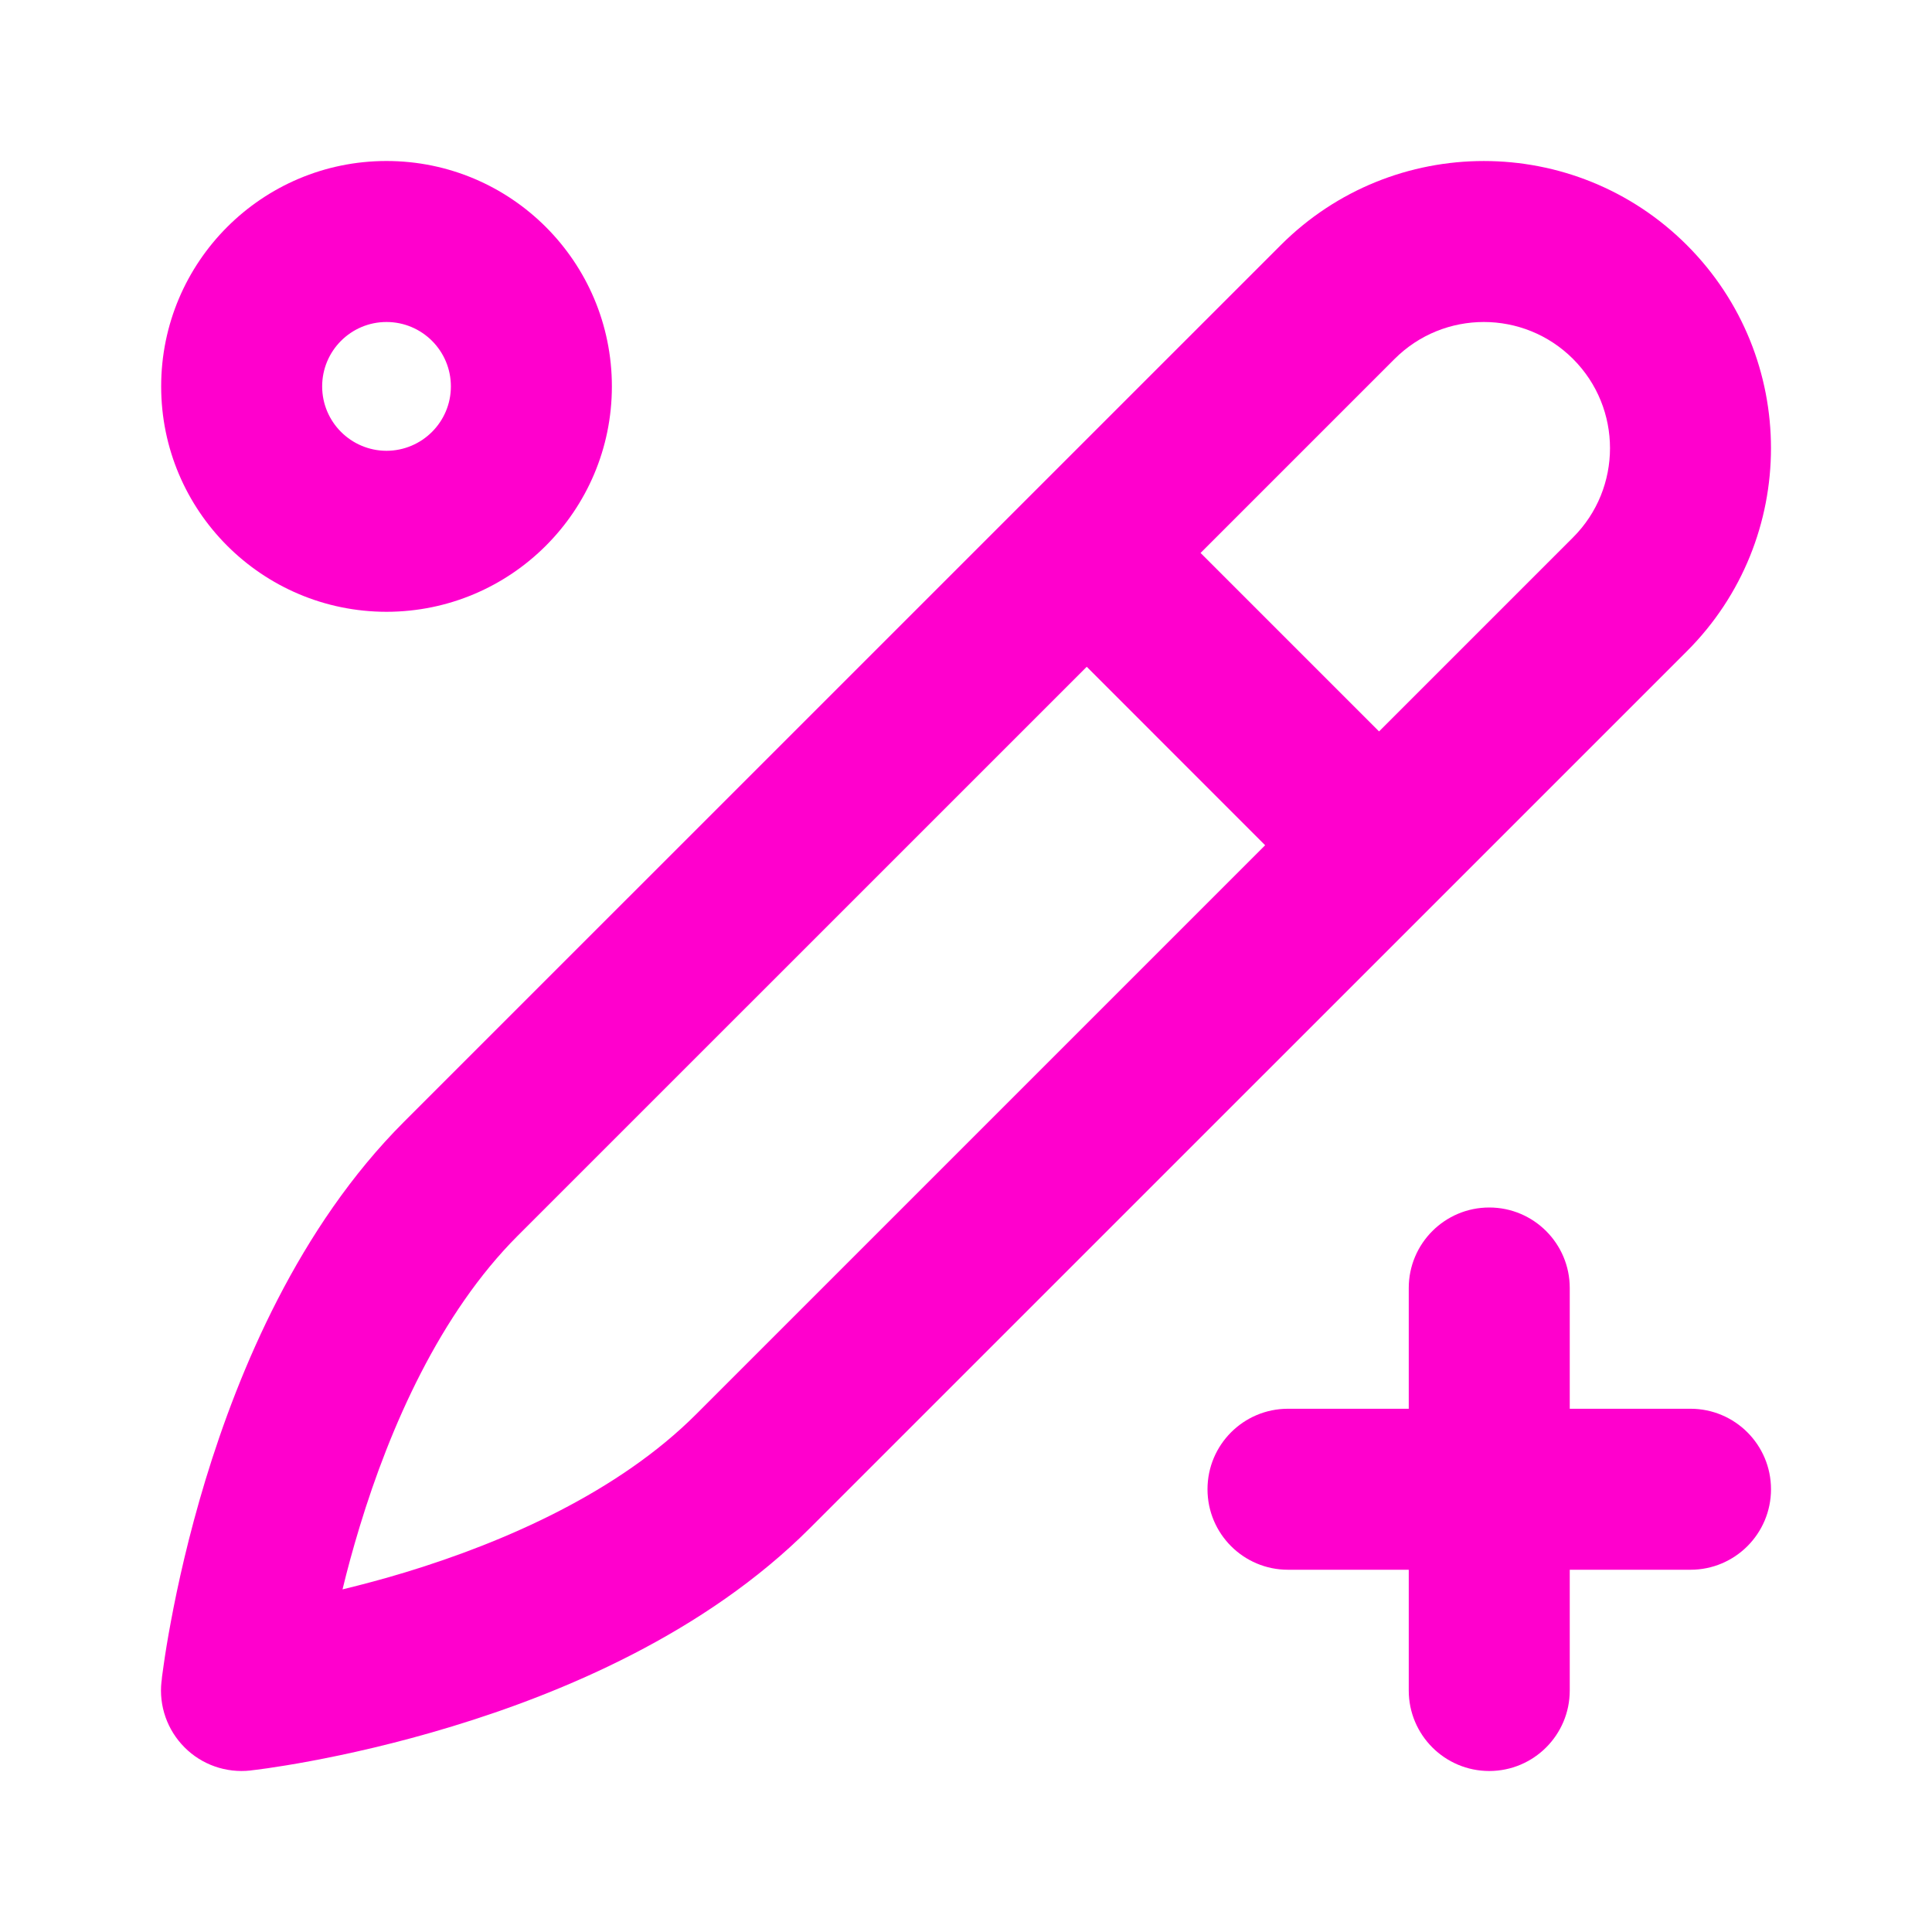
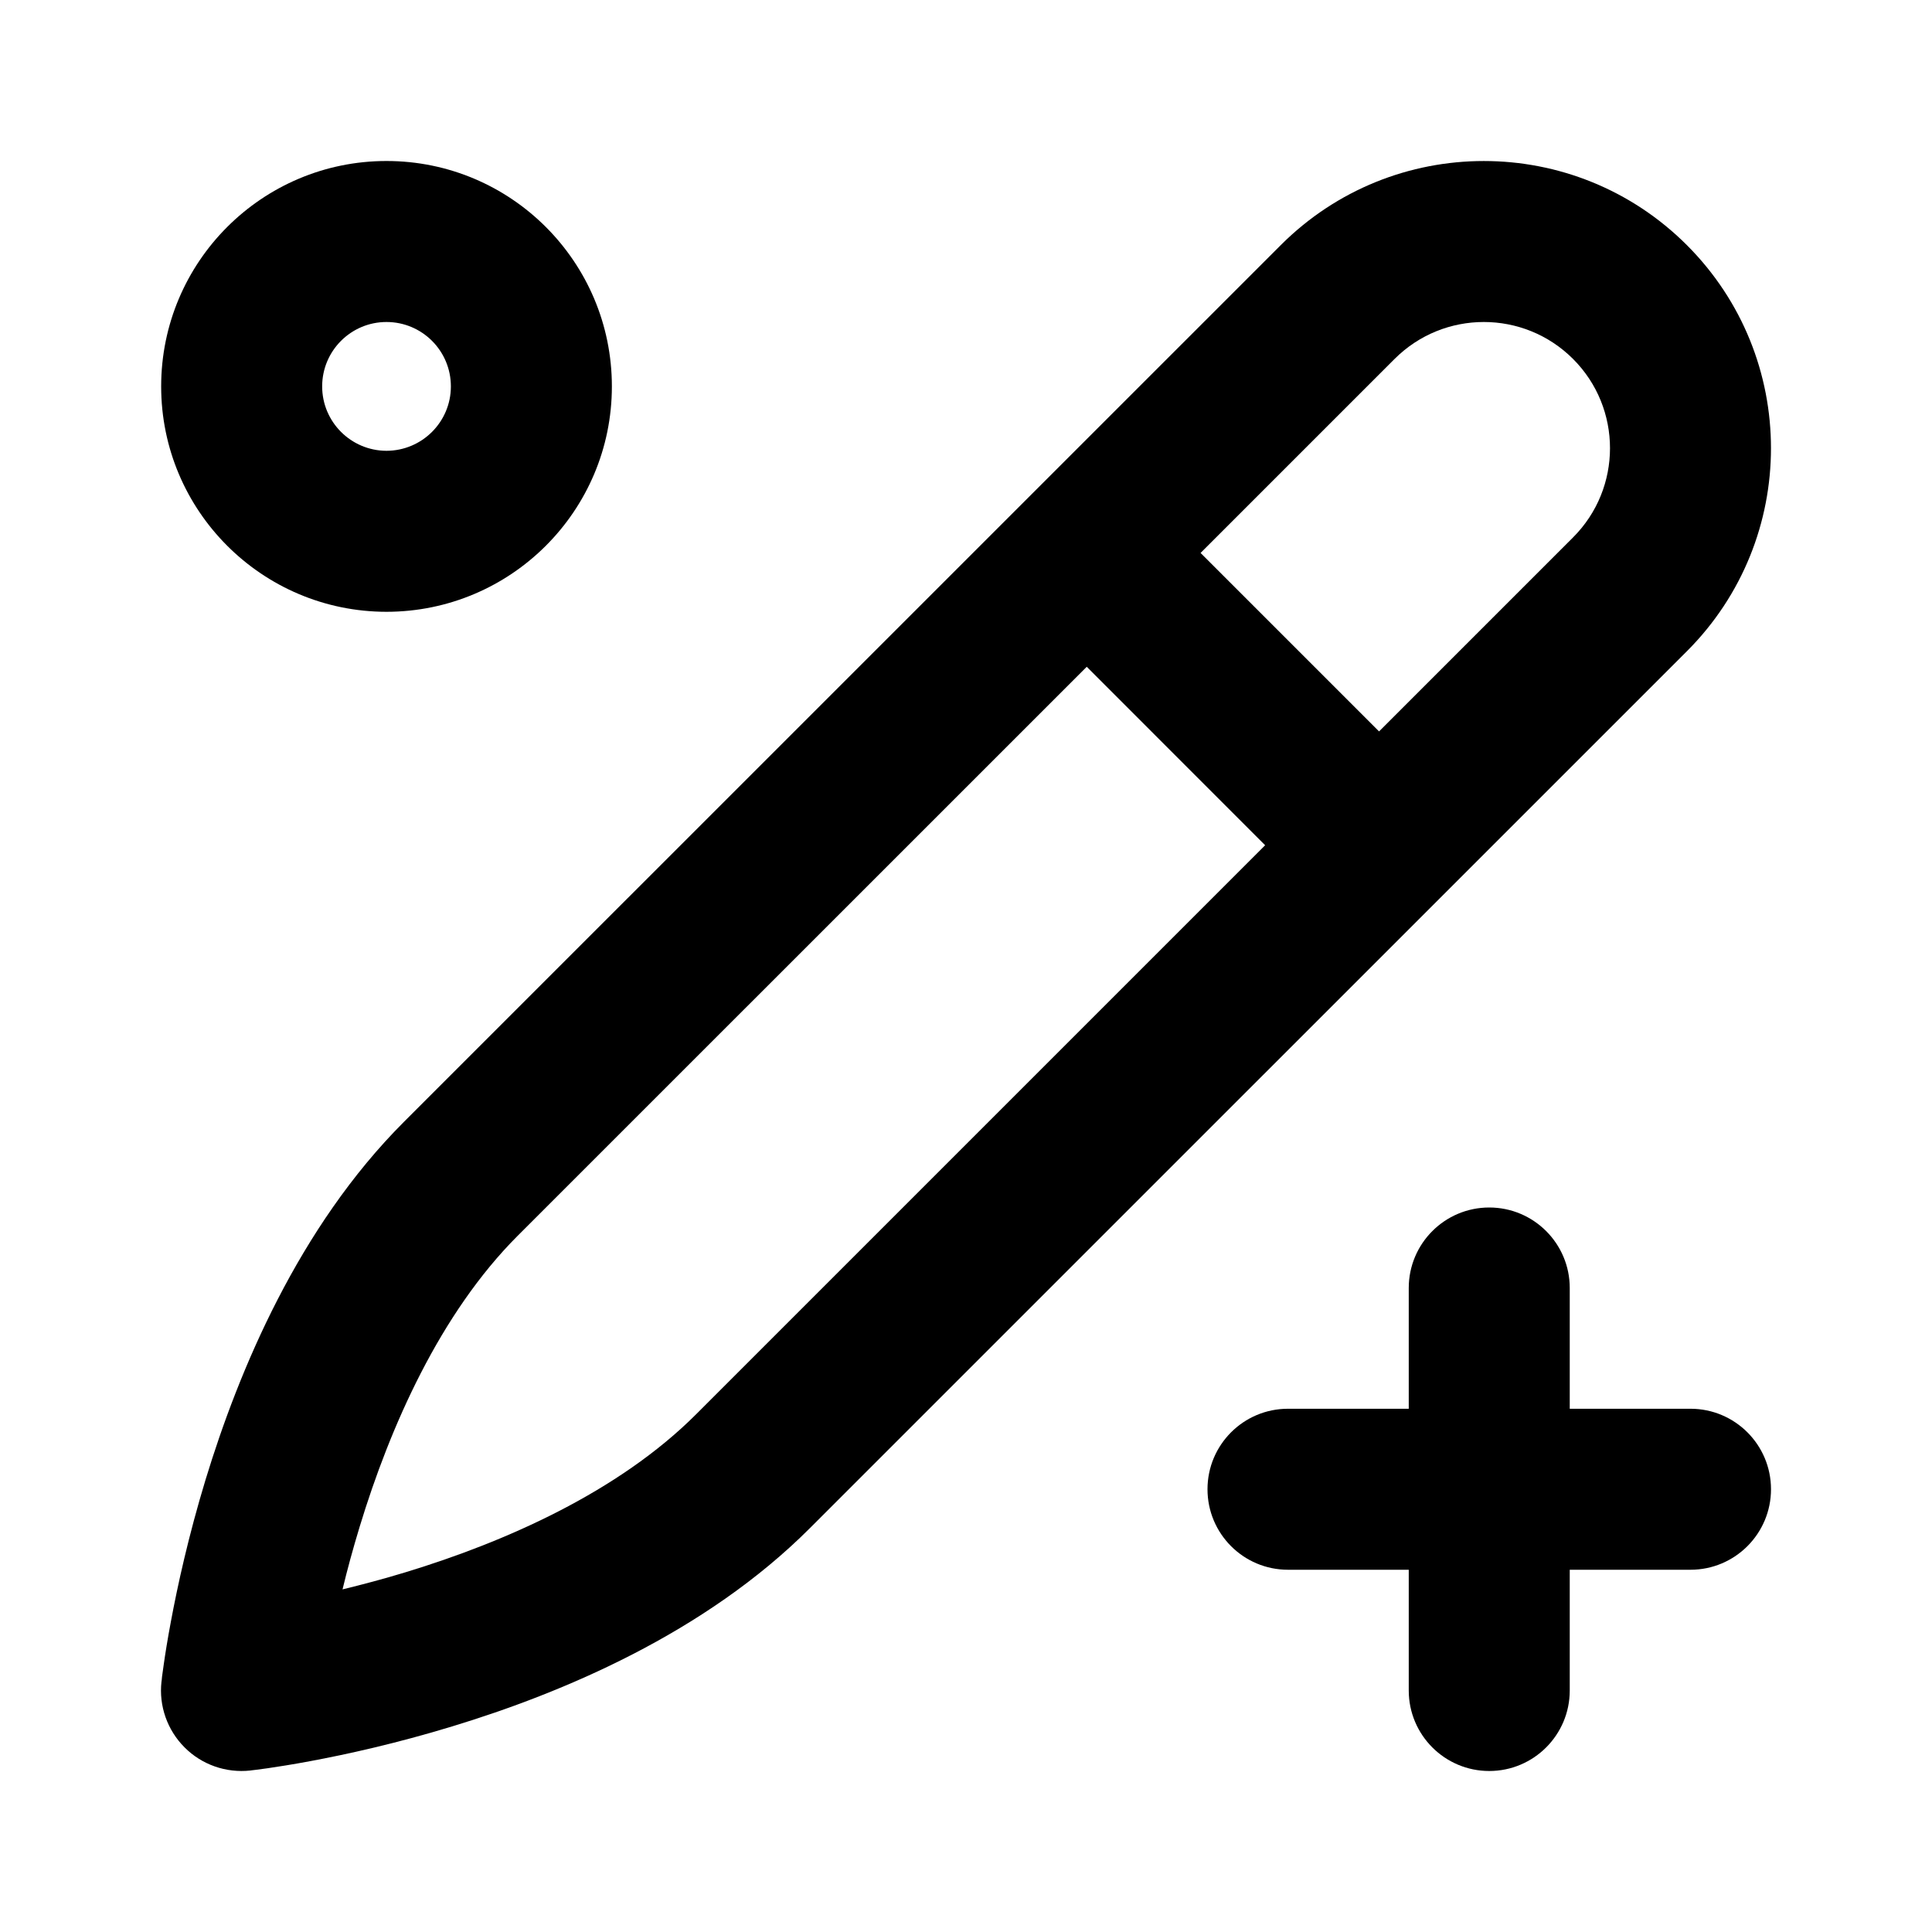
<svg xmlns="http://www.w3.org/2000/svg" width="24" height="24" viewBox="0 0 24 24" fill="none">
-   <path d="M15.91 3.045C17.303 1.652 19.562 1.652 20.955 3.045C22.348 4.438 22.348 6.697 20.955 8.09L10.061 18.983C8.756 20.289 6.983 21.031 5.617 21.446C4.922 21.658 4.303 21.794 3.857 21.877C3.634 21.919 3.451 21.947 3.323 21.966C3.259 21.975 3.208 21.982 3.173 21.986C3.155 21.989 3.14 21.99 3.13 21.991C3.125 21.992 3.12 21.993 3.117 21.993H3.113L3.11 21.994C2.808 22.027 2.507 21.922 2.293 21.707C2.078 21.492 1.972 21.191 2.006 20.89L2.007 20.887V20.883C2.007 20.88 2.008 20.875 2.009 20.87C2.01 20.86 2.011 20.845 2.013 20.827C2.018 20.791 2.025 20.741 2.034 20.677C2.052 20.549 2.081 20.366 2.123 20.143C2.206 19.696 2.342 19.078 2.553 18.383C2.969 17.017 3.711 15.244 5.016 13.938L15.91 3.045ZM6.43 15.352C5.467 16.316 4.846 17.721 4.468 18.965C4.384 19.241 4.313 19.503 4.255 19.744C4.496 19.685 4.759 19.616 5.035 19.532C6.279 19.154 7.683 18.533 8.647 17.569L15.716 10.5L13.5 8.283L6.43 15.352ZM19.541 4.459C18.929 3.847 17.936 3.847 17.324 4.459L14.914 6.869L17.131 9.086L19.541 6.676C20.153 6.064 20.153 5.071 19.541 4.459Z" fill="#FF00CD" />
-   <path d="M18.5 15C19.052 15 19.5 15.448 19.5 16V17.5H21C21.552 17.5 22 17.948 22 18.5C22 19.052 21.552 19.5 21 19.5H19.5V21C19.5 21.552 19.052 22 18.5 22C17.948 22 17.5 21.552 17.5 21V19.5H16C15.447 19.5 15 19.052 15 18.5C15 17.948 15.447 17.5 16 17.5H17.5V16C17.5 15.448 17.948 15 18.5 15Z" fill="#FF00CD" />
-   <path d="M4.801 2C6.348 2 7.601 3.254 7.601 4.8C7.601 6.346 6.347 7.599 4.801 7.6C3.256 7.599 2.002 6.346 2.002 4.8C2.002 3.254 3.255 2 4.801 2ZM4.801 4C4.36 4 4.002 4.358 4.002 4.8C4.002 5.241 4.36 5.599 4.801 5.6C5.243 5.599 5.601 5.241 5.601 4.8C5.601 4.358 5.243 4 4.801 4Z" fill="#FF00CD" />
+   <path d="M15.91 3.045C17.303 1.652 19.562 1.652 20.955 3.045C22.348 4.438 22.348 6.697 20.955 8.09L10.061 18.983C8.756 20.289 6.983 21.031 5.617 21.446C4.922 21.658 4.303 21.794 3.857 21.877C3.634 21.919 3.451 21.947 3.323 21.966C3.259 21.975 3.208 21.982 3.173 21.986C3.155 21.989 3.14 21.99 3.13 21.991C3.125 21.992 3.12 21.993 3.117 21.993H3.113L3.11 21.994C2.808 22.027 2.507 21.922 2.293 21.707C2.078 21.492 1.972 21.191 2.006 20.89L2.007 20.887V20.883C2.007 20.88 2.008 20.875 2.009 20.87C2.01 20.86 2.011 20.845 2.013 20.827C2.018 20.791 2.025 20.741 2.034 20.677C2.052 20.549 2.081 20.366 2.123 20.143C2.206 19.696 2.342 19.078 2.553 18.383C2.969 17.017 3.711 15.244 5.016 13.938L15.91 3.045ZM6.43 15.352C5.467 16.316 4.846 17.721 4.468 18.965C4.384 19.241 4.313 19.503 4.255 19.744C4.496 19.685 4.759 19.616 5.035 19.532C6.279 19.154 7.683 18.533 8.647 17.569L15.716 10.5L13.5 8.283L6.43 15.352ZM19.541 4.459C18.929 3.847 17.936 3.847 17.324 4.459L14.914 6.869L17.131 9.086L19.541 6.676C20.153 6.064 20.153 5.071 19.541 4.459Z" fill="currentColor" />
+   <path d="M18.5 15C19.052 15 19.5 15.448 19.5 16V17.5H21C21.552 17.5 22 17.948 22 18.5C22 19.052 21.552 19.5 21 19.5H19.5V21C19.5 21.552 19.052 22 18.5 22C17.948 22 17.5 21.552 17.5 21V19.5H16C15.447 19.5 15 19.052 15 18.5C15 17.948 15.447 17.5 16 17.5H17.5V16C17.5 15.448 17.948 15 18.5 15Z" fill="currentColor" />
+   <path d="M4.801 2C6.348 2 7.601 3.254 7.601 4.8C7.601 6.346 6.347 7.599 4.801 7.6C3.256 7.599 2.002 6.346 2.002 4.8C2.002 3.254 3.255 2 4.801 2ZM4.801 4C4.36 4 4.002 4.358 4.002 4.8C4.002 5.241 4.36 5.599 4.801 5.6C5.243 5.599 5.601 5.241 5.601 4.8C5.601 4.358 5.243 4 4.801 4Z" fill="currentColor" />
</svg>
